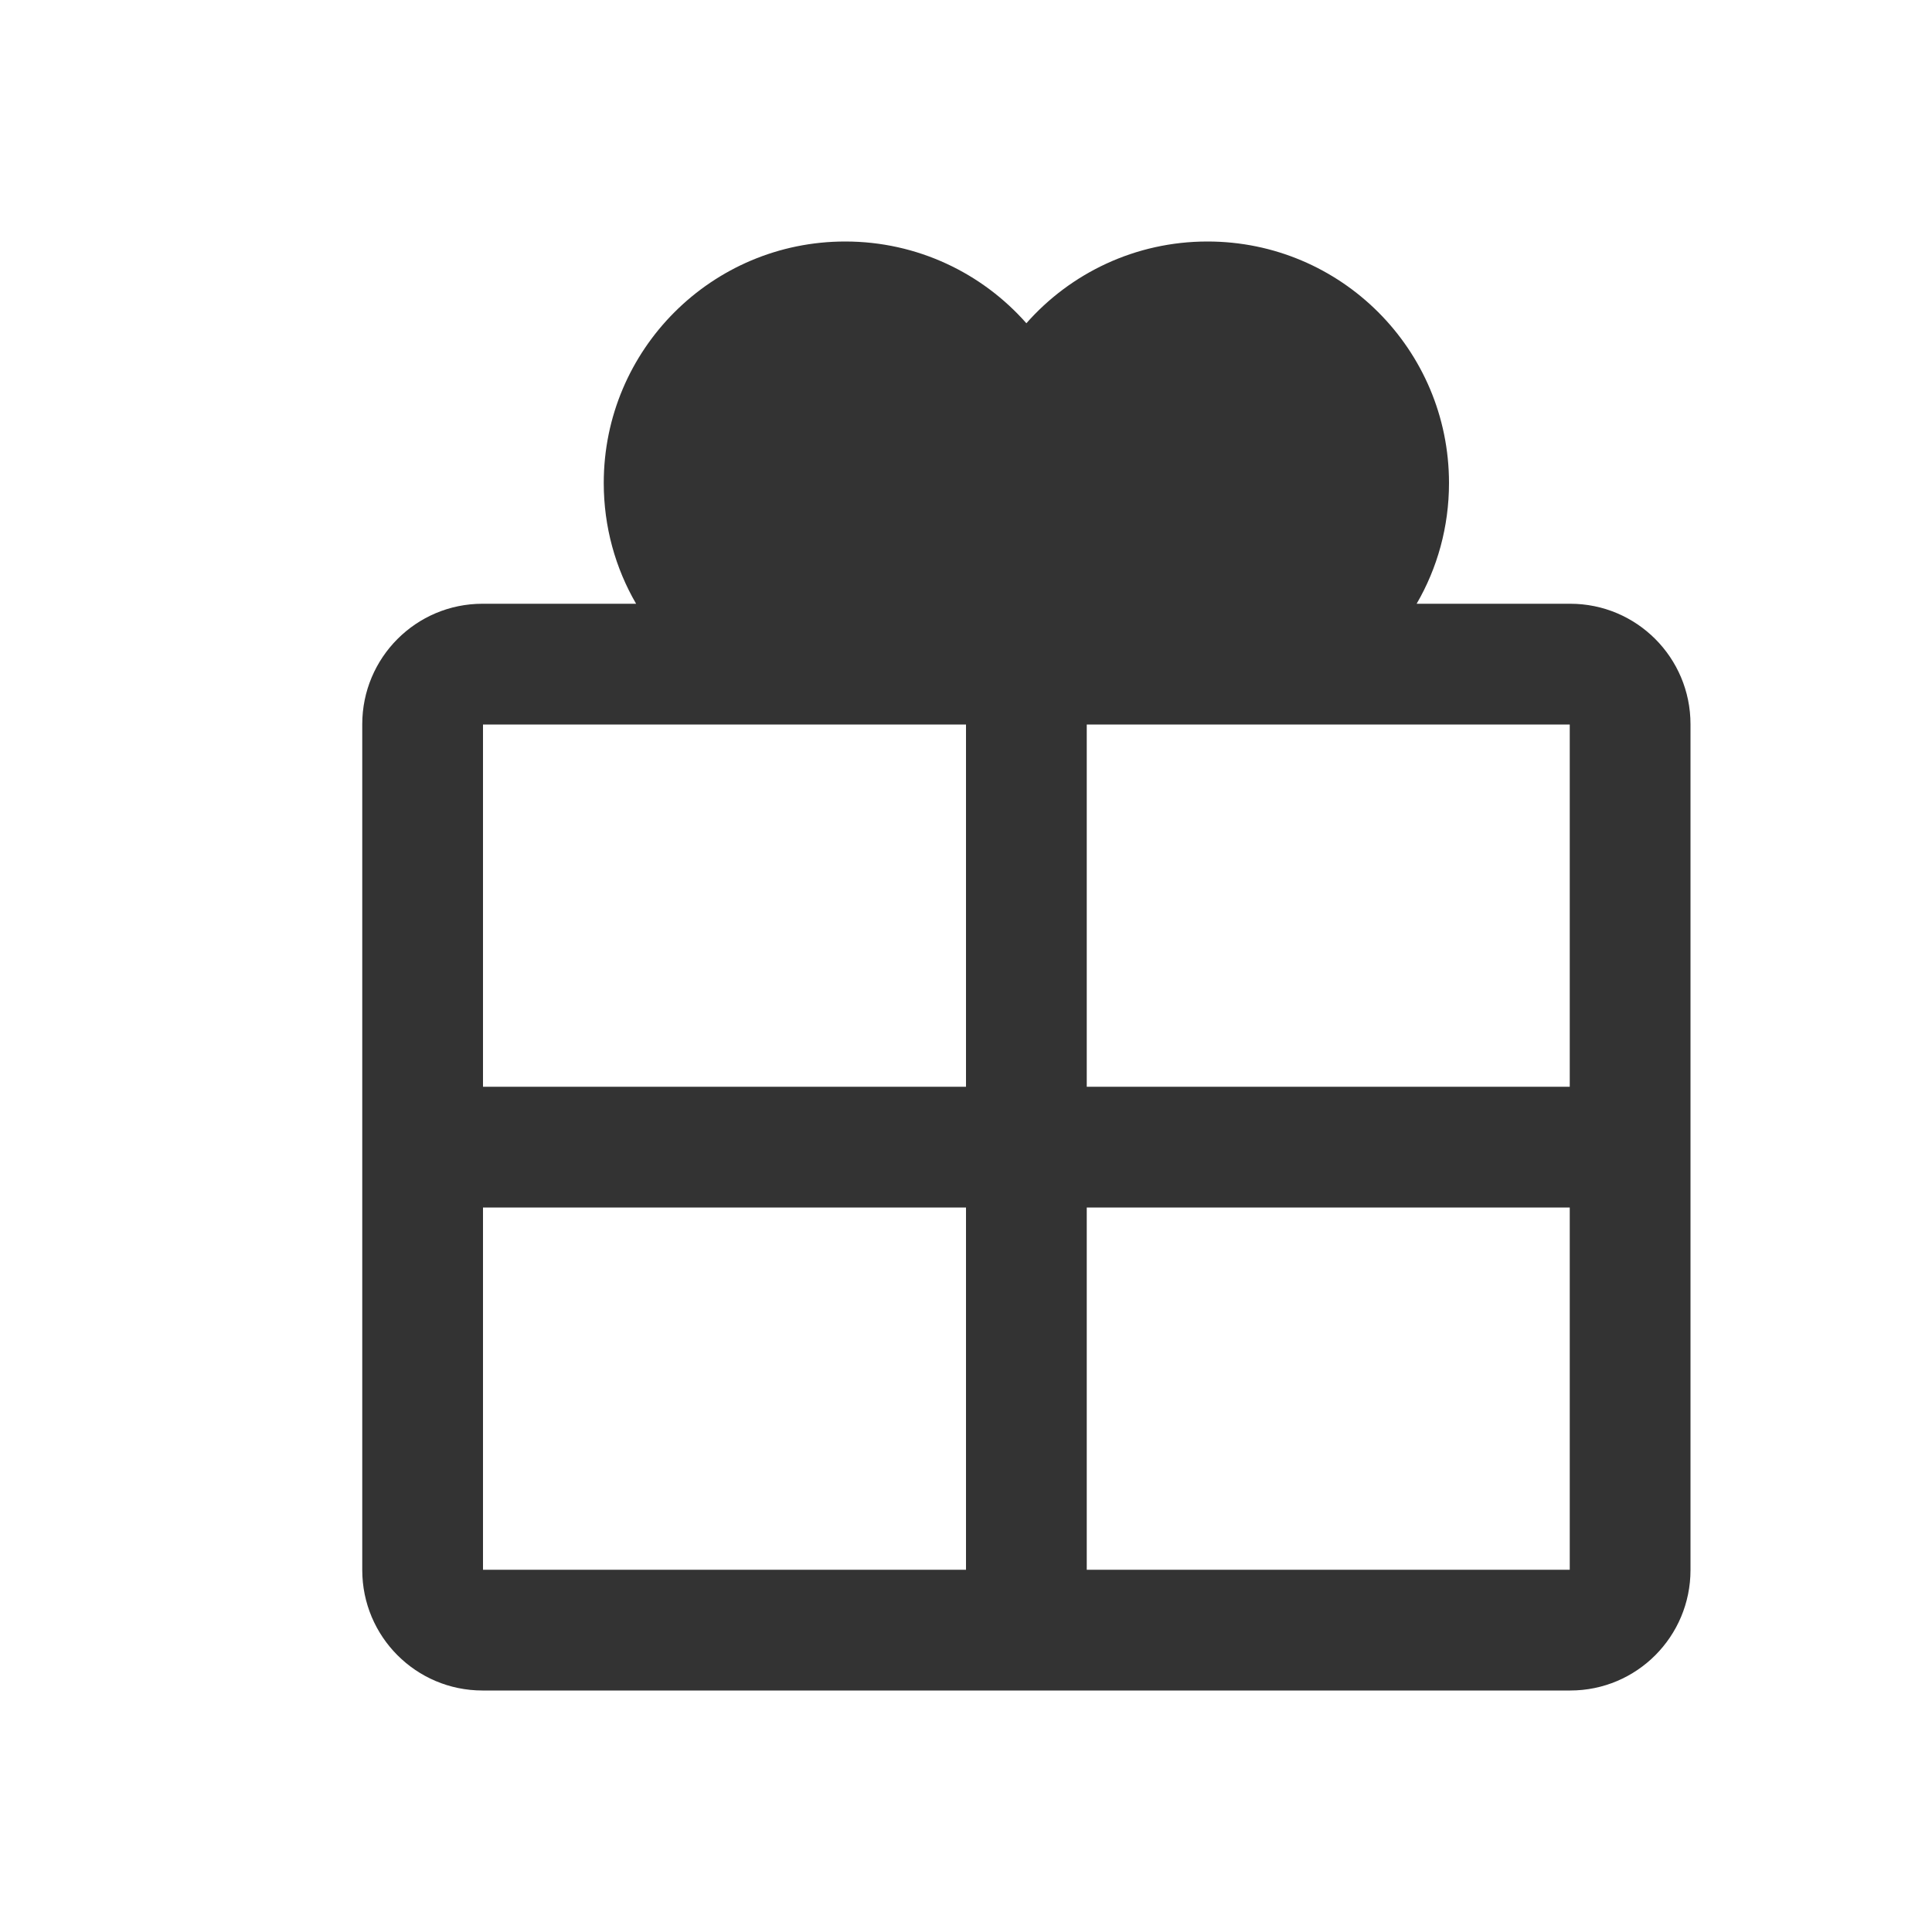
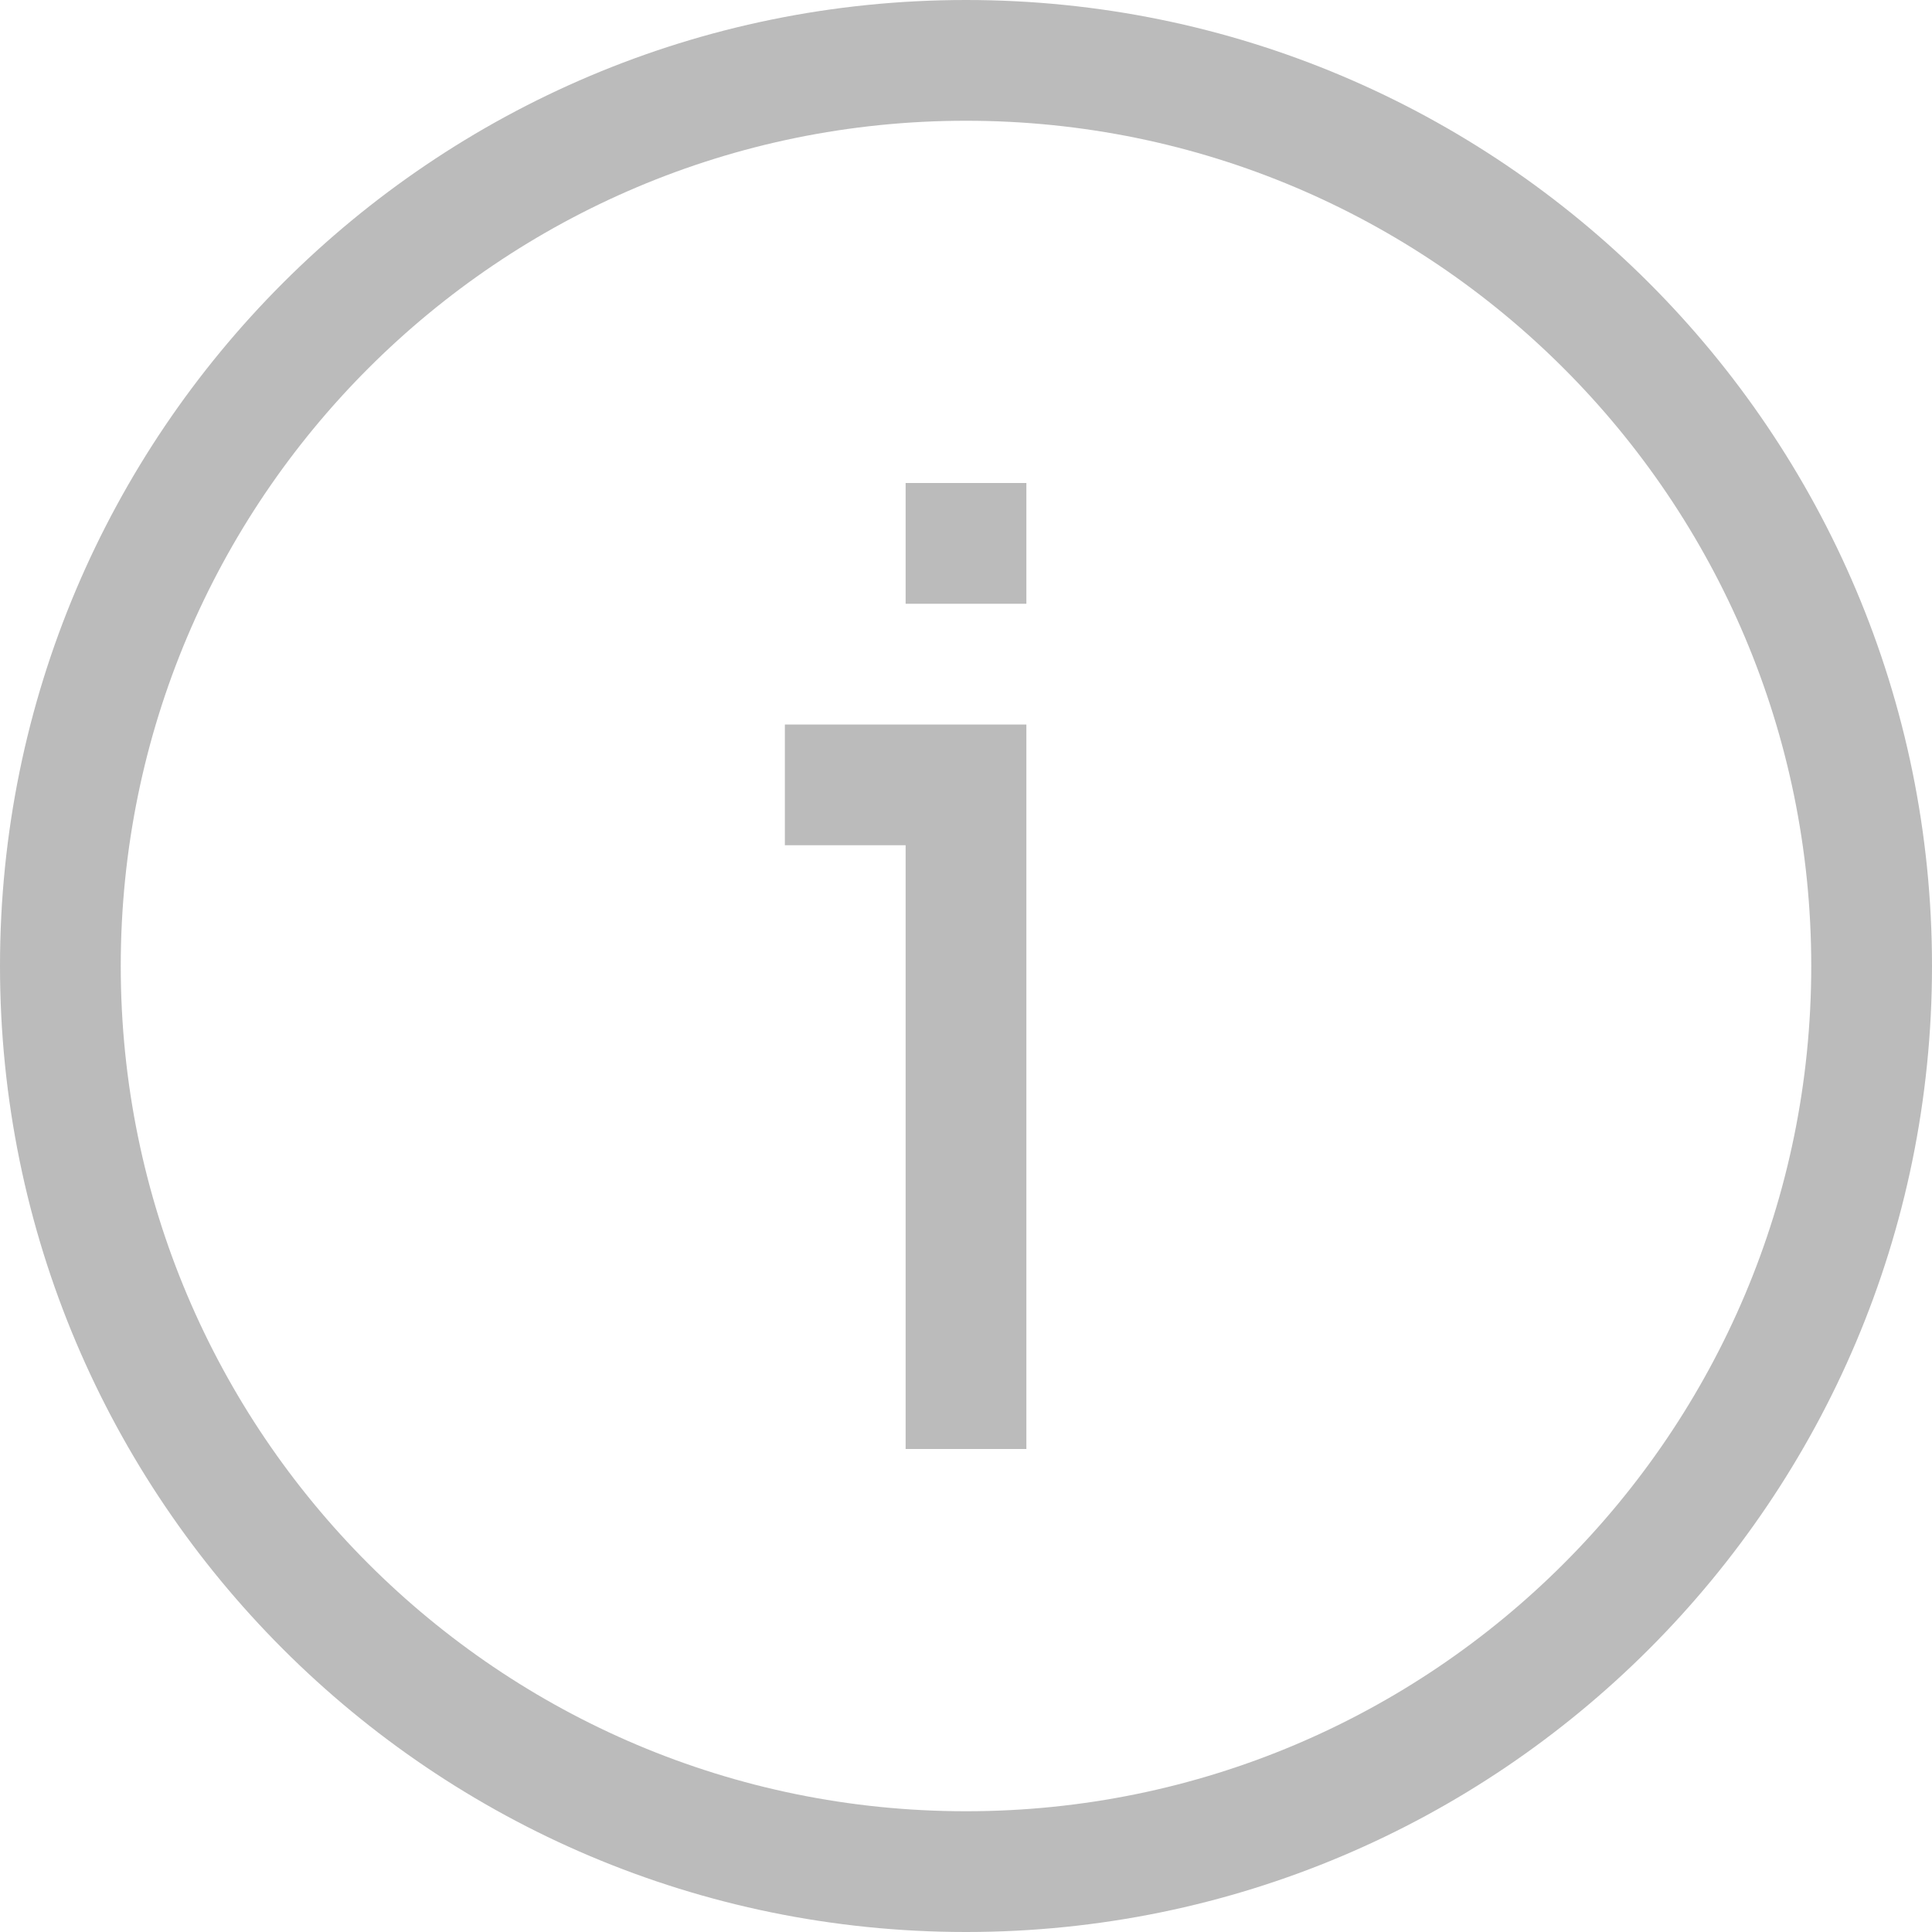
- <svg xmlns="http://www.w3.org/2000/svg" xmlns:ns1="http://schemas.android.com/apk/res/android" height="16.0" width="16.0">
-   <path d="M8,9L4,9L4,10L8,10L8,13L9,13L9,10L13,10L13,9L9,9L9,6L8,6L8,9ZM5.268,5L3.996,5C3.445,5 3,5.447 3,5.998L3,13.002C3,13.554 3.446,14 3.996,14L13.004,14C13.555,14 14,13.553 14,13.002L14,5.998C14,5.446 13.554,5 13.004,5L11.732,5C11.903,4.706 12,4.364 12,4C12,2.895 11.105,2 10,2C9.403,2 8.866,2.262 8.5,2.677C8.134,2.262 7.597,2 7,2C5.895,2 5,2.895 5,4C5,4.364 5.097,4.706 5.268,5ZM4,6L13,6L13,13L4,13L4,6ZM10,5C10.552,5 11,4.552 11,4C11,3.448 10.552,3 10,3C9.448,3 9,3.448 9,4C9,4.552 9.448,5 10,5ZM7,5C7.552,5 8,4.552 8,4C8,3.448 7.552,3 7,3C6.448,3 6,3.448 6,4C6,4.552 6.448,5 7,5Z" fill="#333333" fill-opacity="1.0" ns1:strokeColor="#00000000" ns1:strokeWidth="1.0" />
+ <svg xmlns="http://www.w3.org/2000/svg" height="16.0" width="16.0">
+   <path d="M8,16c-4.418,0 -8,-3.582 -8,-8s3.582,-8 8,-8 8,3.582 8,8 -3.582,8 -8,8zM8,15c3.866,0 7,-3.134 7,-7s-3.134,-7 -7,-7 -7,3.134 -7,7 3.134,7 7,7zM7.5,6h1v6h-1v-6zM7.5,4h1v1h-1v-1zM6.5,6h1v1h-1v-1z" fill="#bbbbbb" fill-opacity="1.0" />
</svg>
